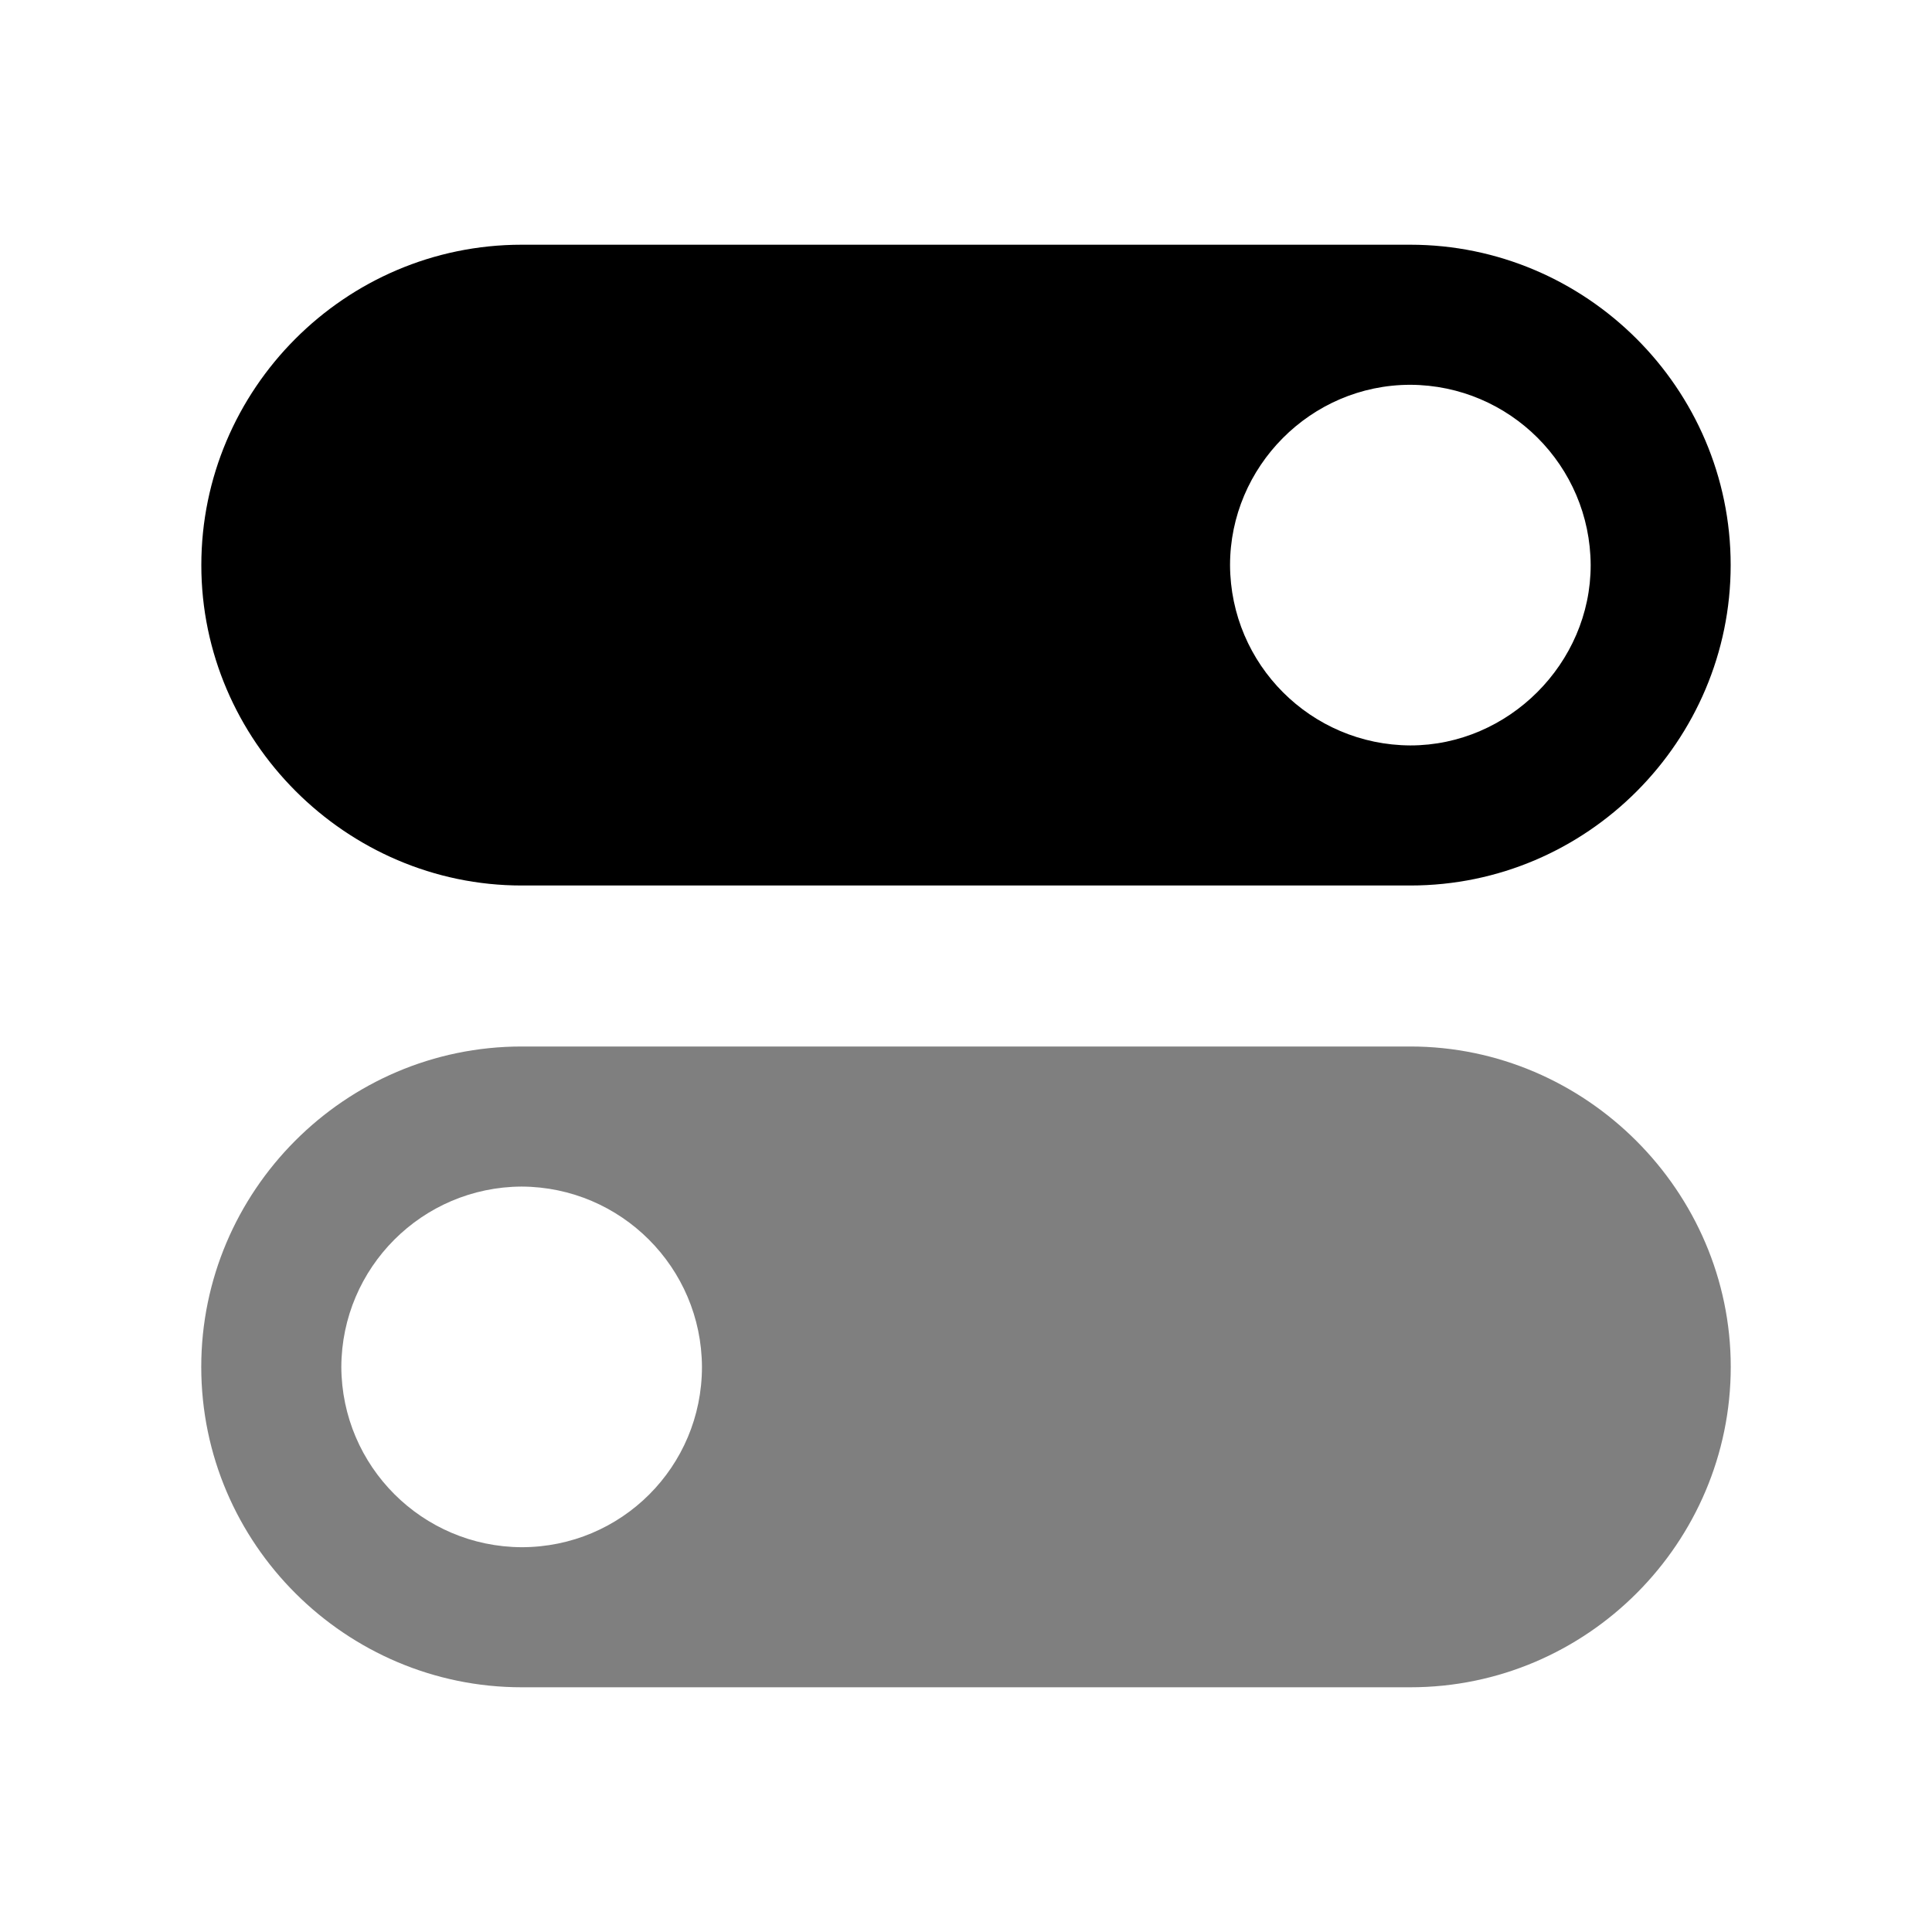
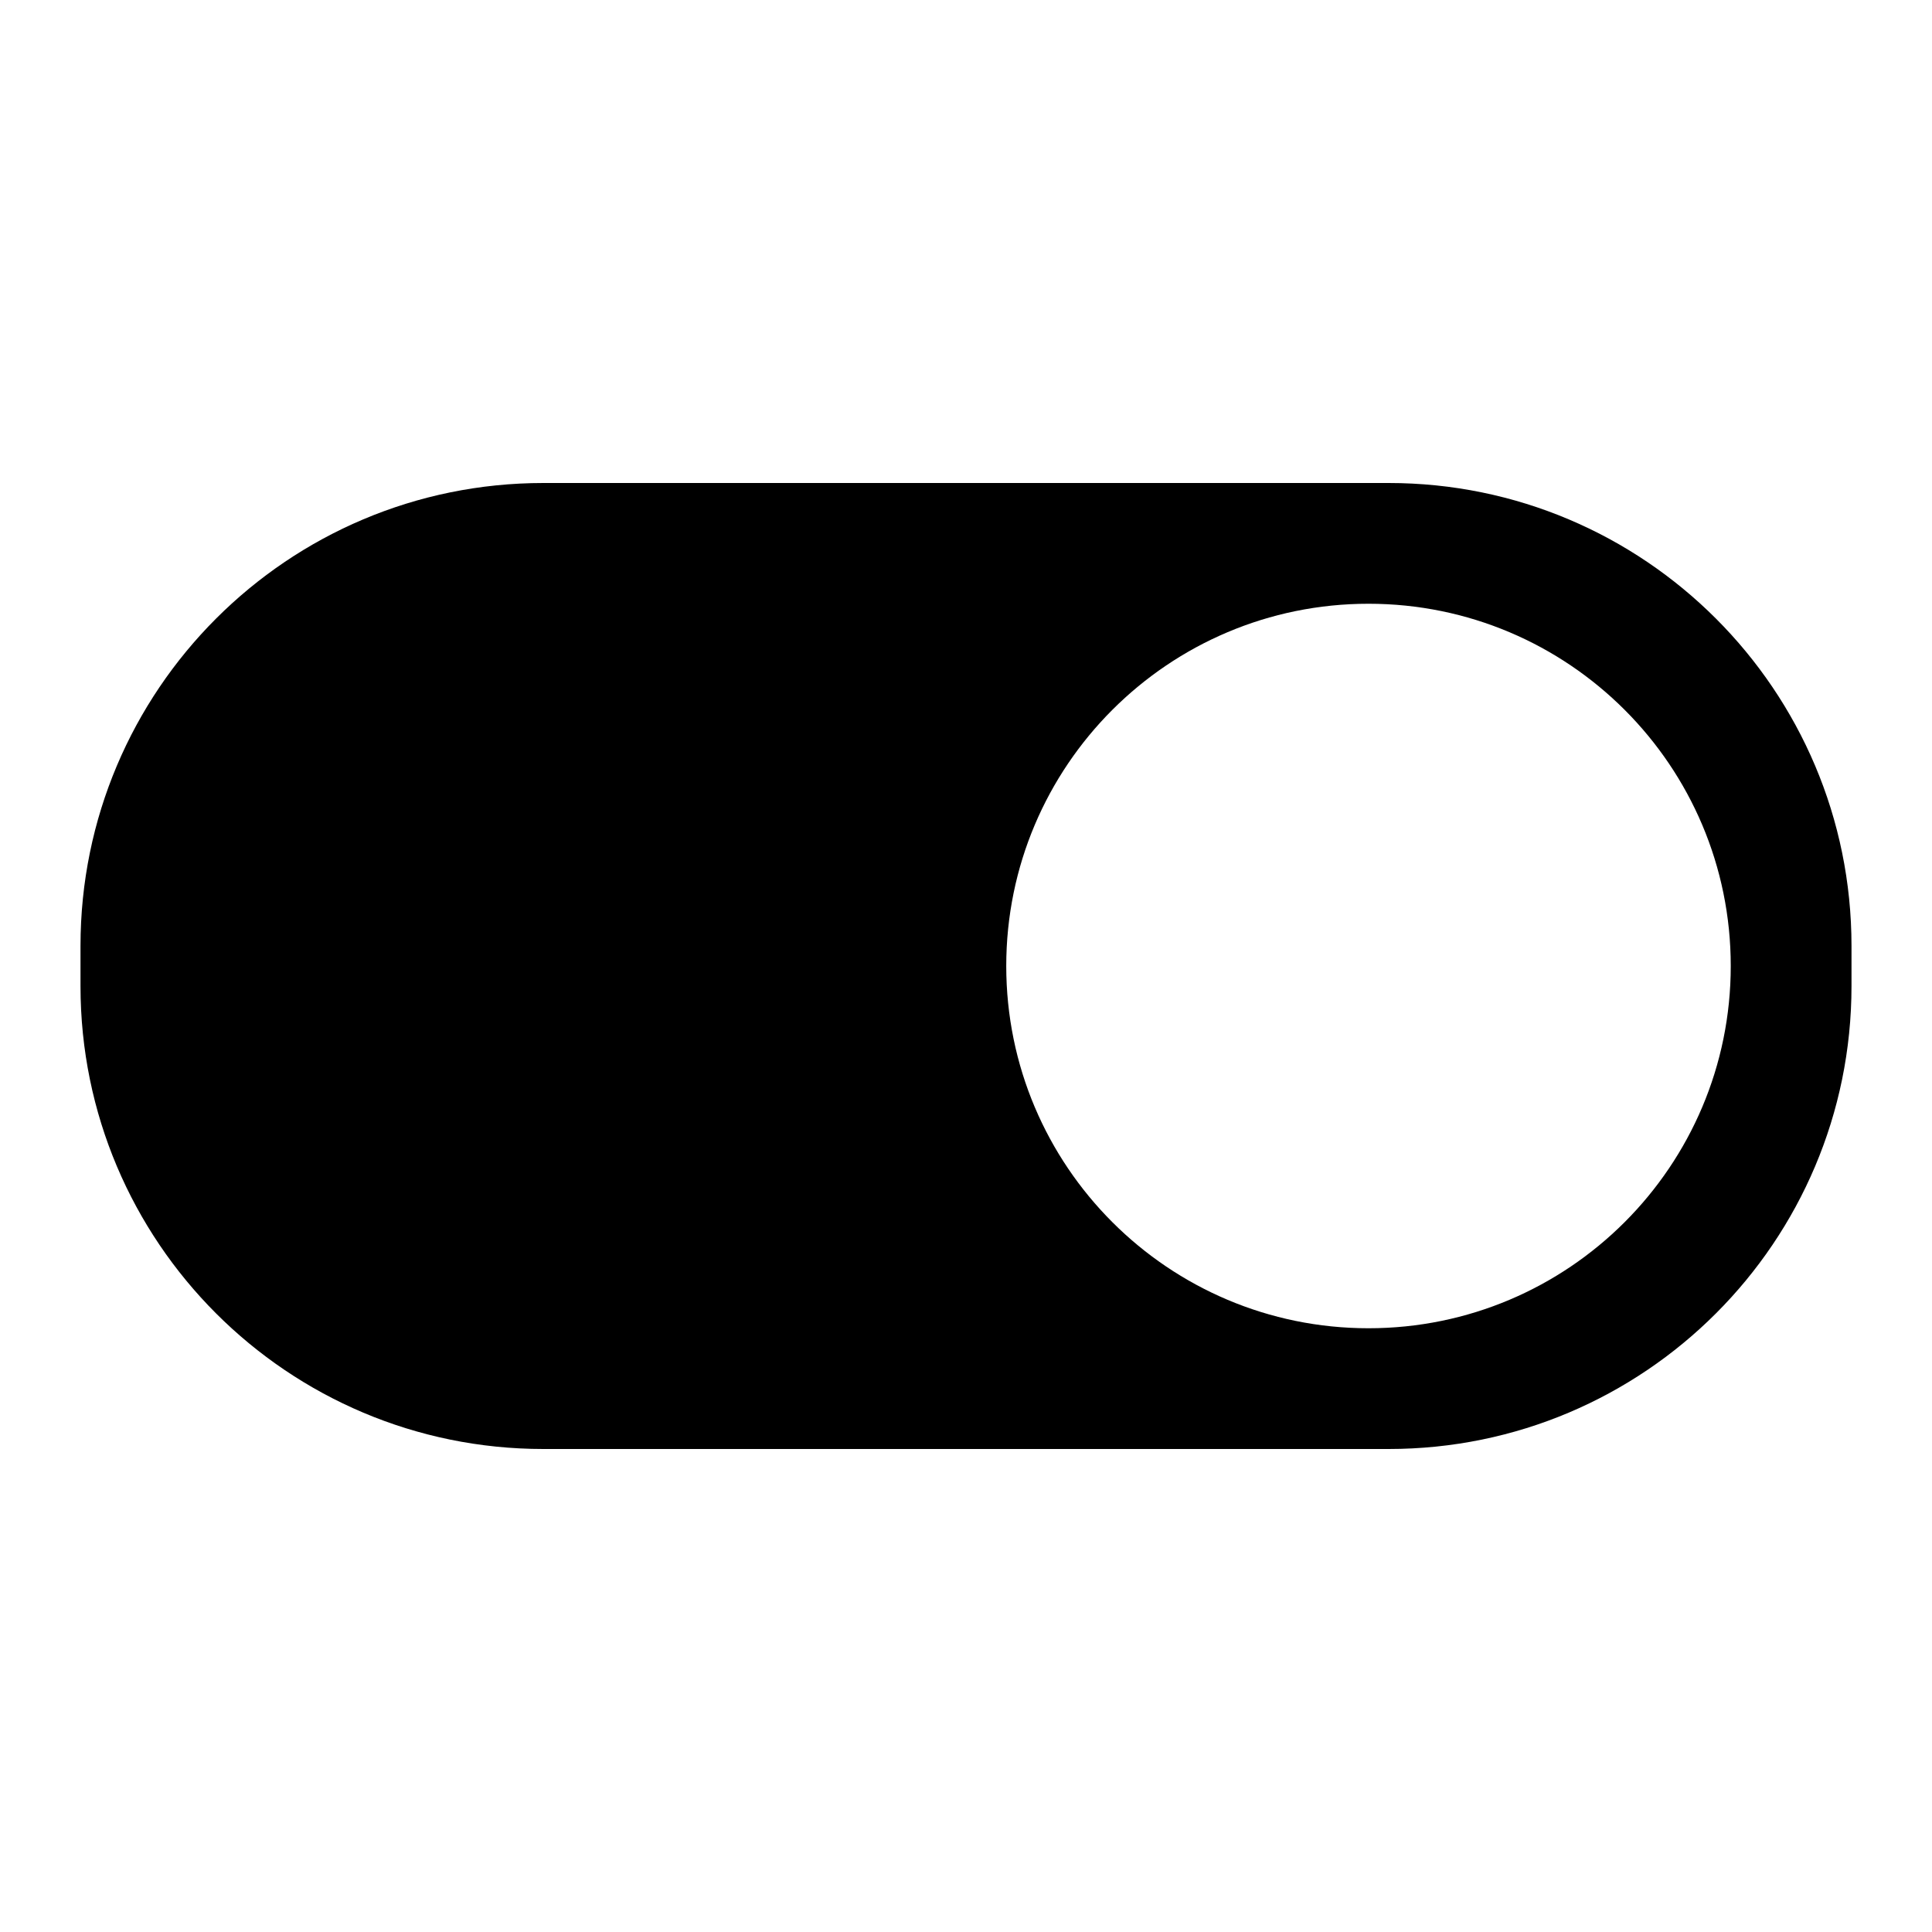
- <svg xmlns="http://www.w3.org/2000/svg" width="100%" fill="#000000" viewBox="0 0 24 24">
-   <path d="M6.48 11h11.04c2.2 0 3.979-1.8 3.979-3.98 0-2.2-1.8-3.98-3.98-3.98H6.48c-2.2 0-3.979 1.8-3.979 3.98C2.5 9.2 4.3 11 6.48 11Zm11.04-6.22a2.25 2.25 0 0 1 2.24 2.24c0 1.22-1.02 2.24-2.24 2.24a2.25 2.25 0 0 1-2.24-2.24c0-1.22 1-2.24 2.24-2.24Z" />
-   <path opacity=".5" d="M17.52 13H6.48c-2.2 0-3.98 1.8-3.98 3.98 0 2.2 1.8 3.98 3.98 3.98h11.04c2.2 0 3.98-1.8 3.98-3.98 0-2.18-1.8-3.98-3.98-3.98ZM6.48 19.22a2.25 2.25 0 0 1-2.24-2.24 2.25 2.25 0 0 1 2.24-2.24 2.25 2.25 0 0 1 2.24 2.24c0 1.24-1 2.24-2.24 2.24Z" />
+ <svg xmlns="http://www.w3.org/2000/svg" id="icon-feature-flags" viewBox="0 0 24 24">
+   <g clip-path="url(#a)">
+     <path fill-rule="evenodd" d="M1 11.75A5.75 5.75 0 0 1 6.75 6h10.5A5.75 5.75 0 0 1 23 11.75v.5A5.75 5.75 0 0 1 17.25 18H6.75A5.75 5.75 0 0 1 1 12.25v-.5ZM17 7.5a4.5 4.5 0 1 0 0 9 4.5 4.5 0 0 0 0-9Z" clip-rule="evenodd" />
+   </g>
+   <defs>
+     <clipPath id="a">
+       <path d="M0 0h24v24H0z" />
+     </clipPath>
+   </defs>
</svg>
